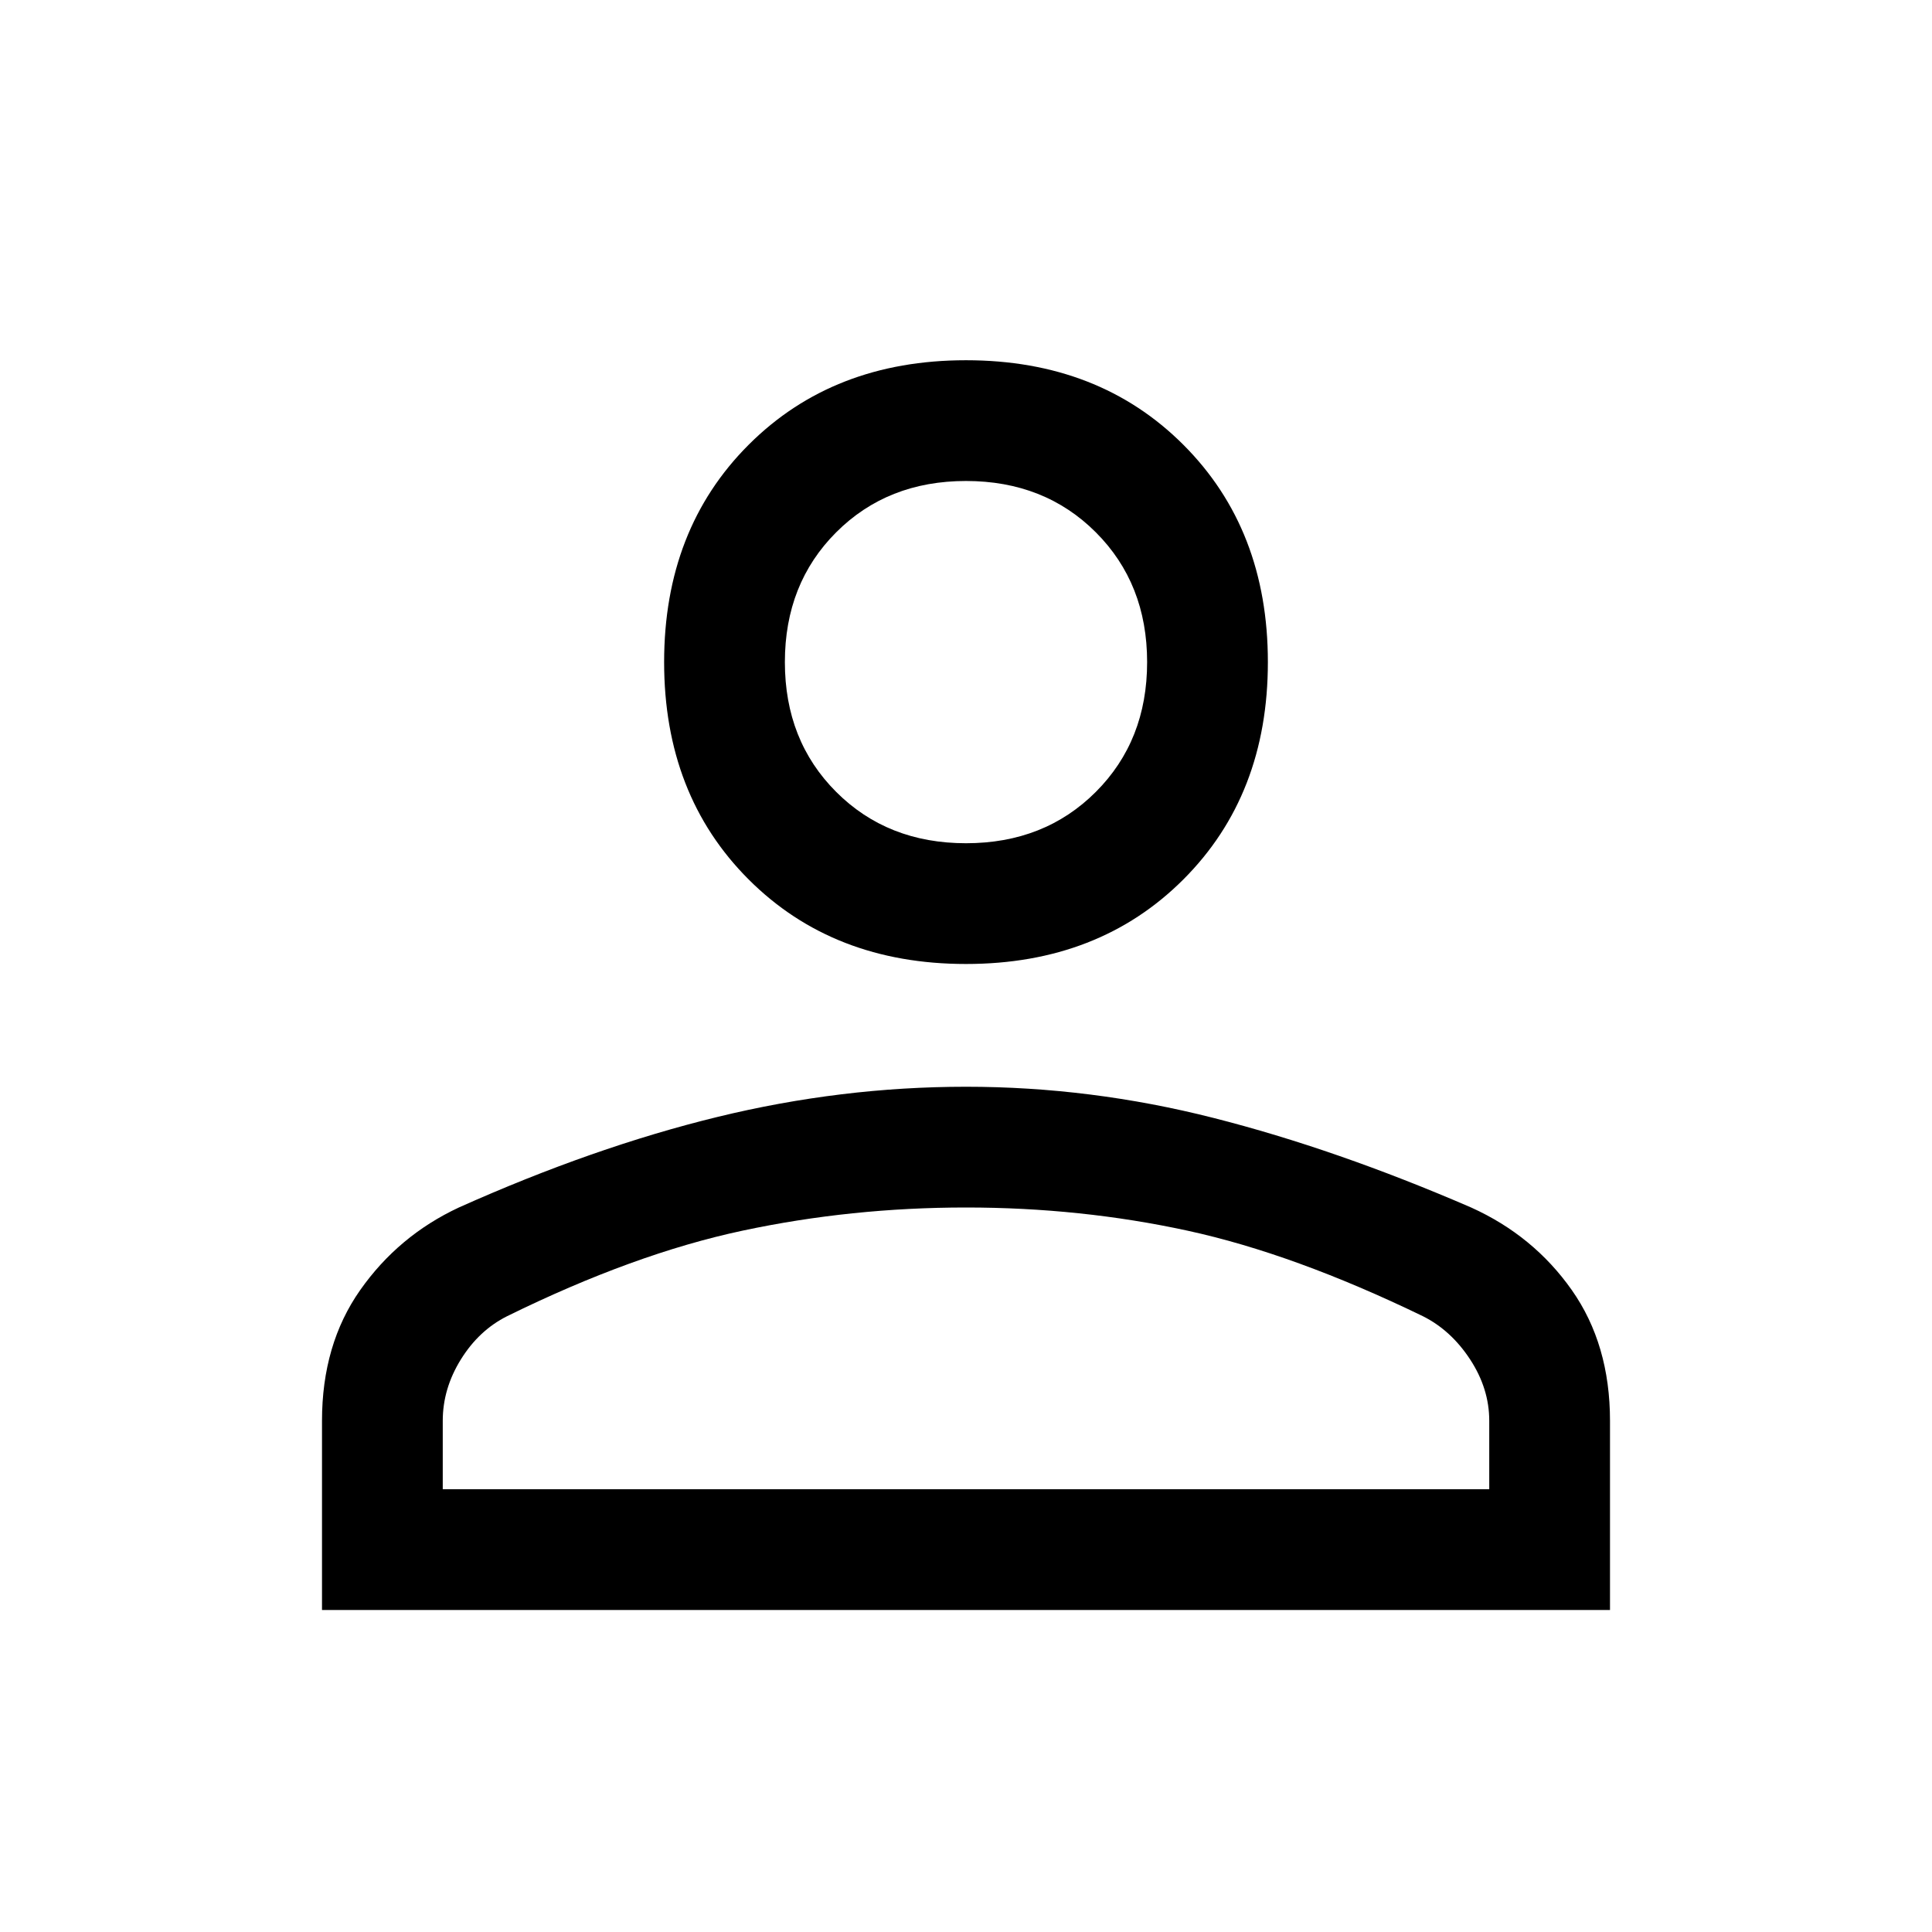
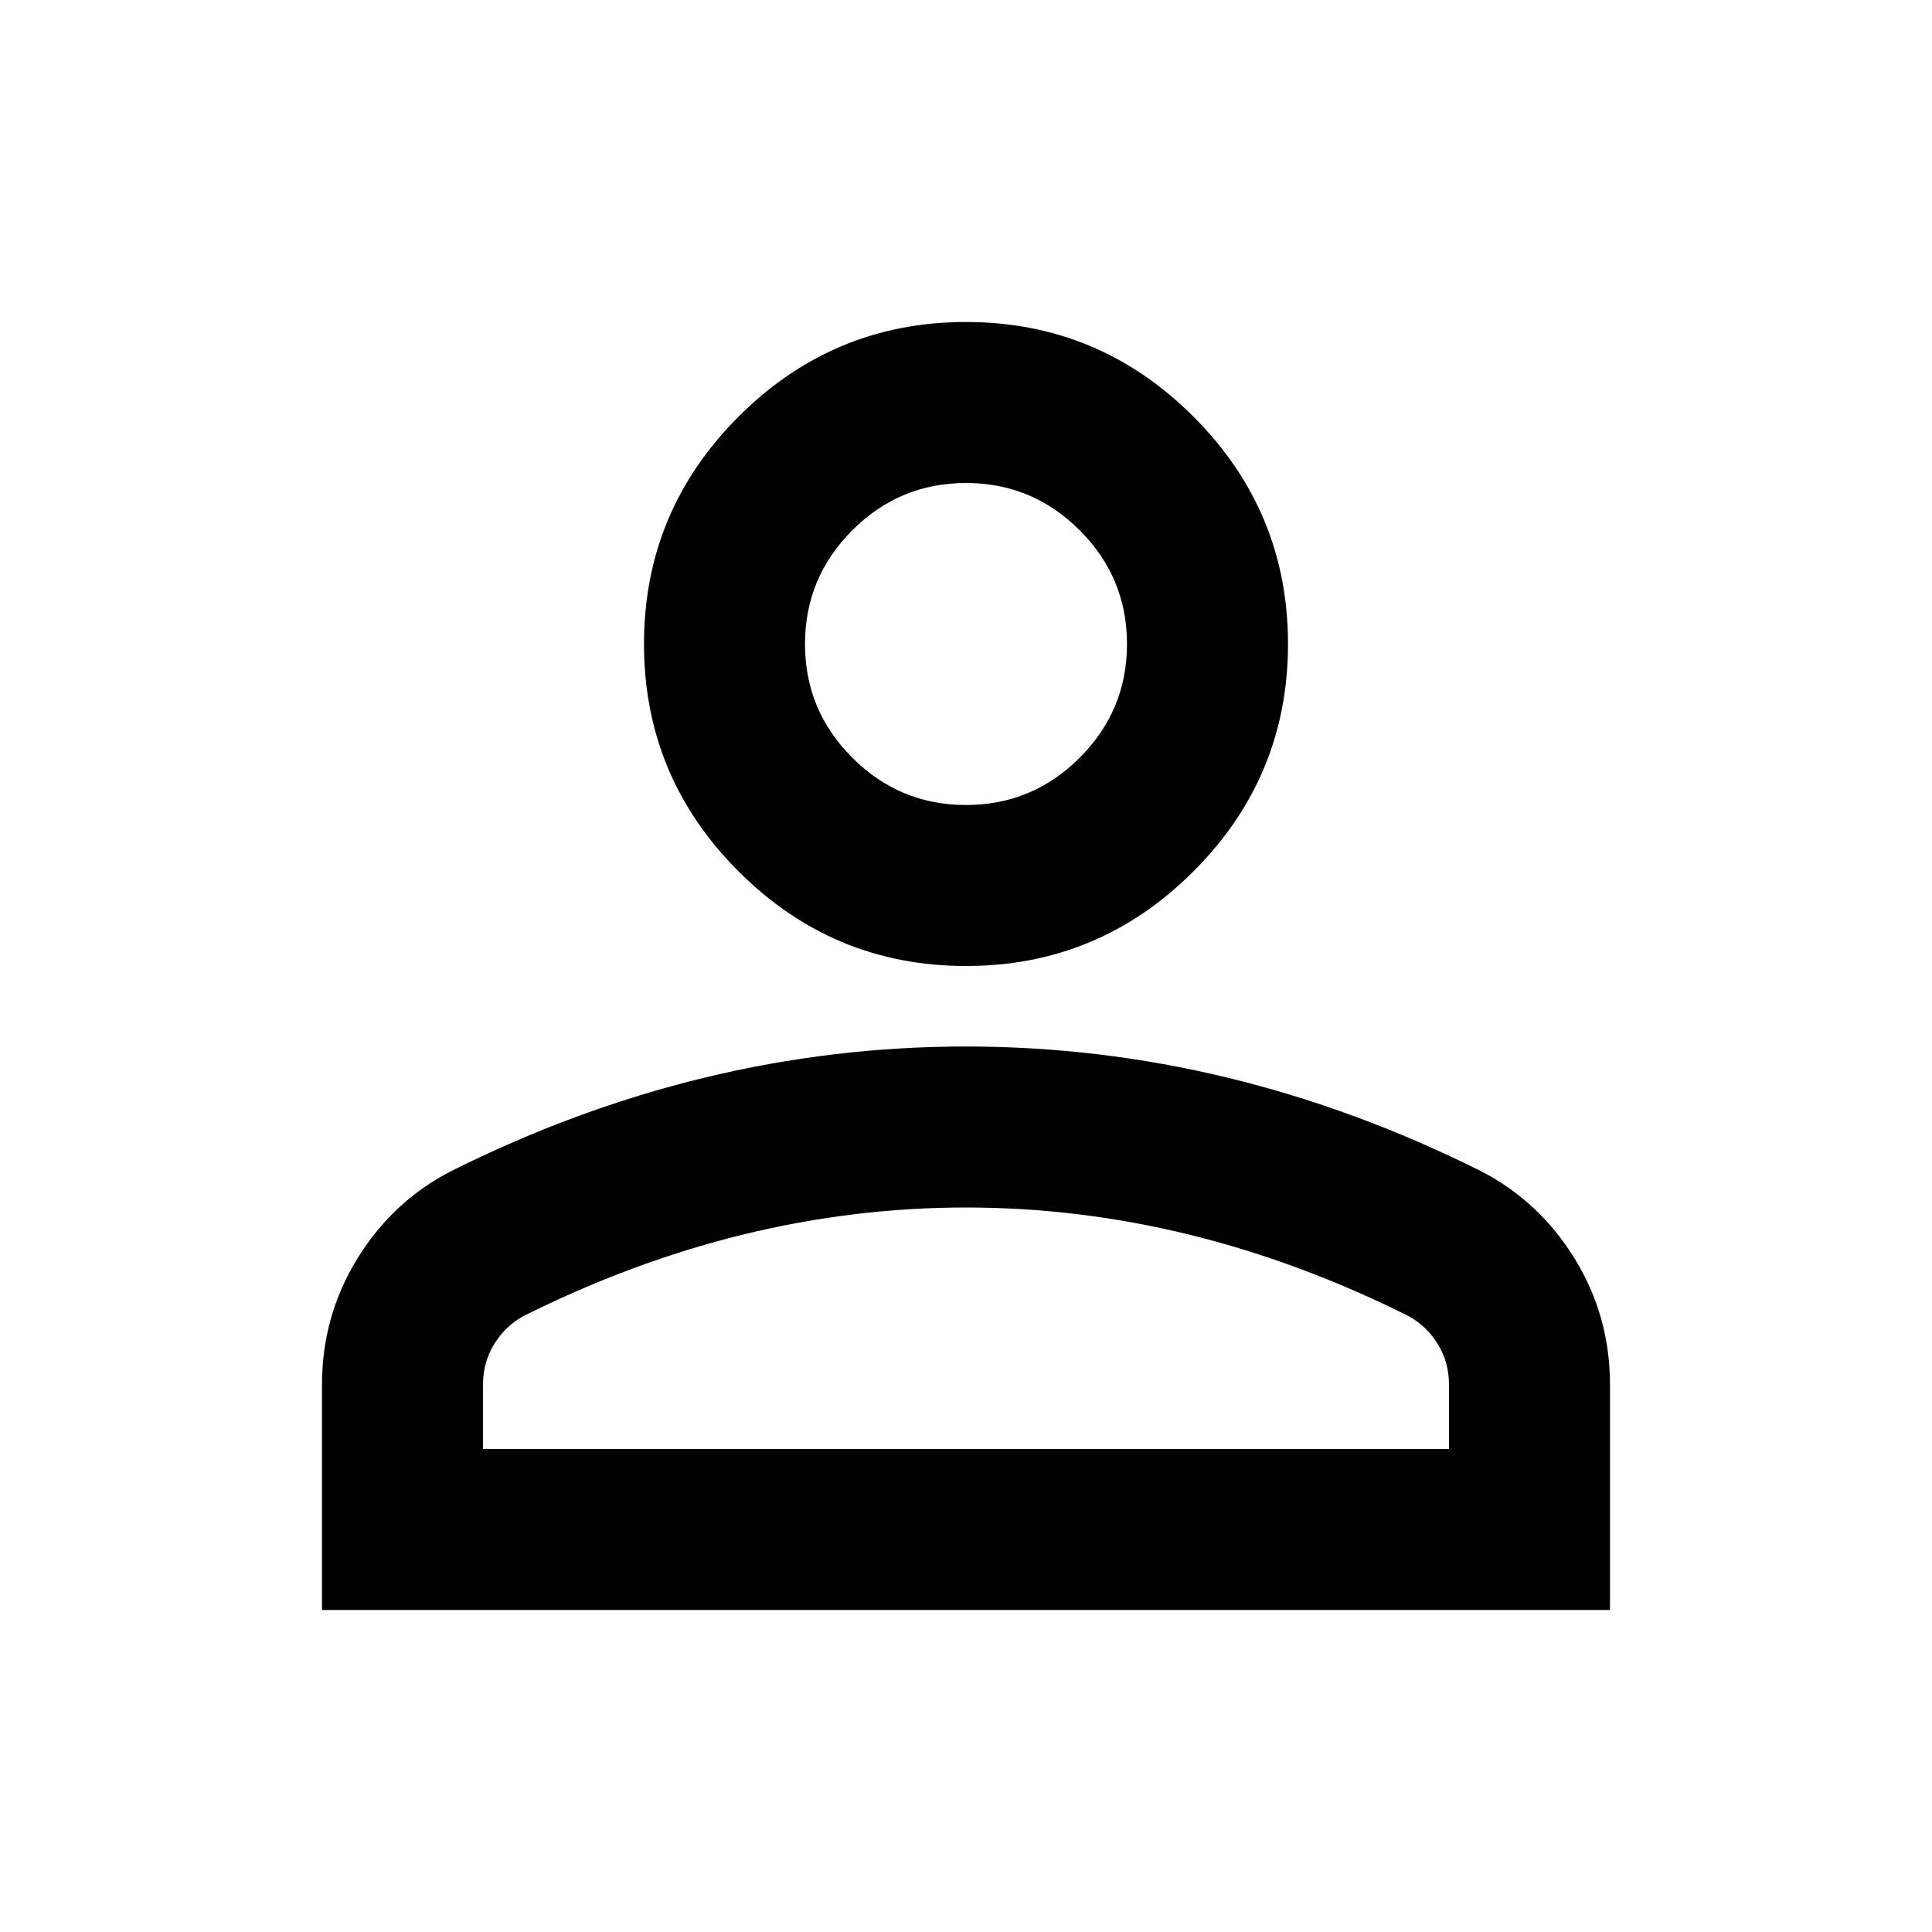
- <svg xmlns="http://www.w3.org/2000/svg" width="48" height="48" viewBox="0 -960 960 960">
-   <path d="M372-523q-42-42-42-108t42-108q42-42 108-42t108 42q42 42 42 108t-42 108q-42 42-108 42t-108-42ZM160-160v-94q0-38 19-65t49-41q67-30 128.5-45T480-420q62 0 123 15.5T731-360q31 14 50 41t19 65v94H160Zm60-60h520v-34q0-16-9.5-30.5T707-306q-64-31-117-42.5T480-360q-57 0-111 11.5T252-306q-14 7-23 21.5t-9 30.5v34Zm324.5-346.5Q570-592 570-631t-25.5-64.5Q519-721 480-721t-64.5 25.5Q390-670 390-631t25.5 64.5Q441-541 480-541t64.5-25.5ZM480-631Zm0 411Z" />
+ <svg xmlns="http://www.w3.org/2000/svg" height="24" viewBox="0 -960 960 960" width="24">
+   <path d="M367-527q-47-47-47-113t47-113q47-47 113-47t113 47q47 47 47 113t-47 113q-47 47-113 47t-113-47ZM160-160v-112q0-34 17.5-62.5T224-378q62-31 126-46.5T480-440q66 0 130 15.5T736-378q29 15 46.5 43.5T800-272v112H160Zm80-80h480v-32q0-11-5.5-20T700-306q-54-27-109-40.5T480-360q-56 0-111 13.5T260-306q-9 5-14.5 14t-5.5 20v32Zm296.5-343.5Q560-607 560-640t-23.5-56.5Q513-720 480-720t-56.5 23.5Q400-673 400-640t23.5 56.5Q447-560 480-560t56.5-23.5ZM480-640Zm0 400Z" />
</svg>
